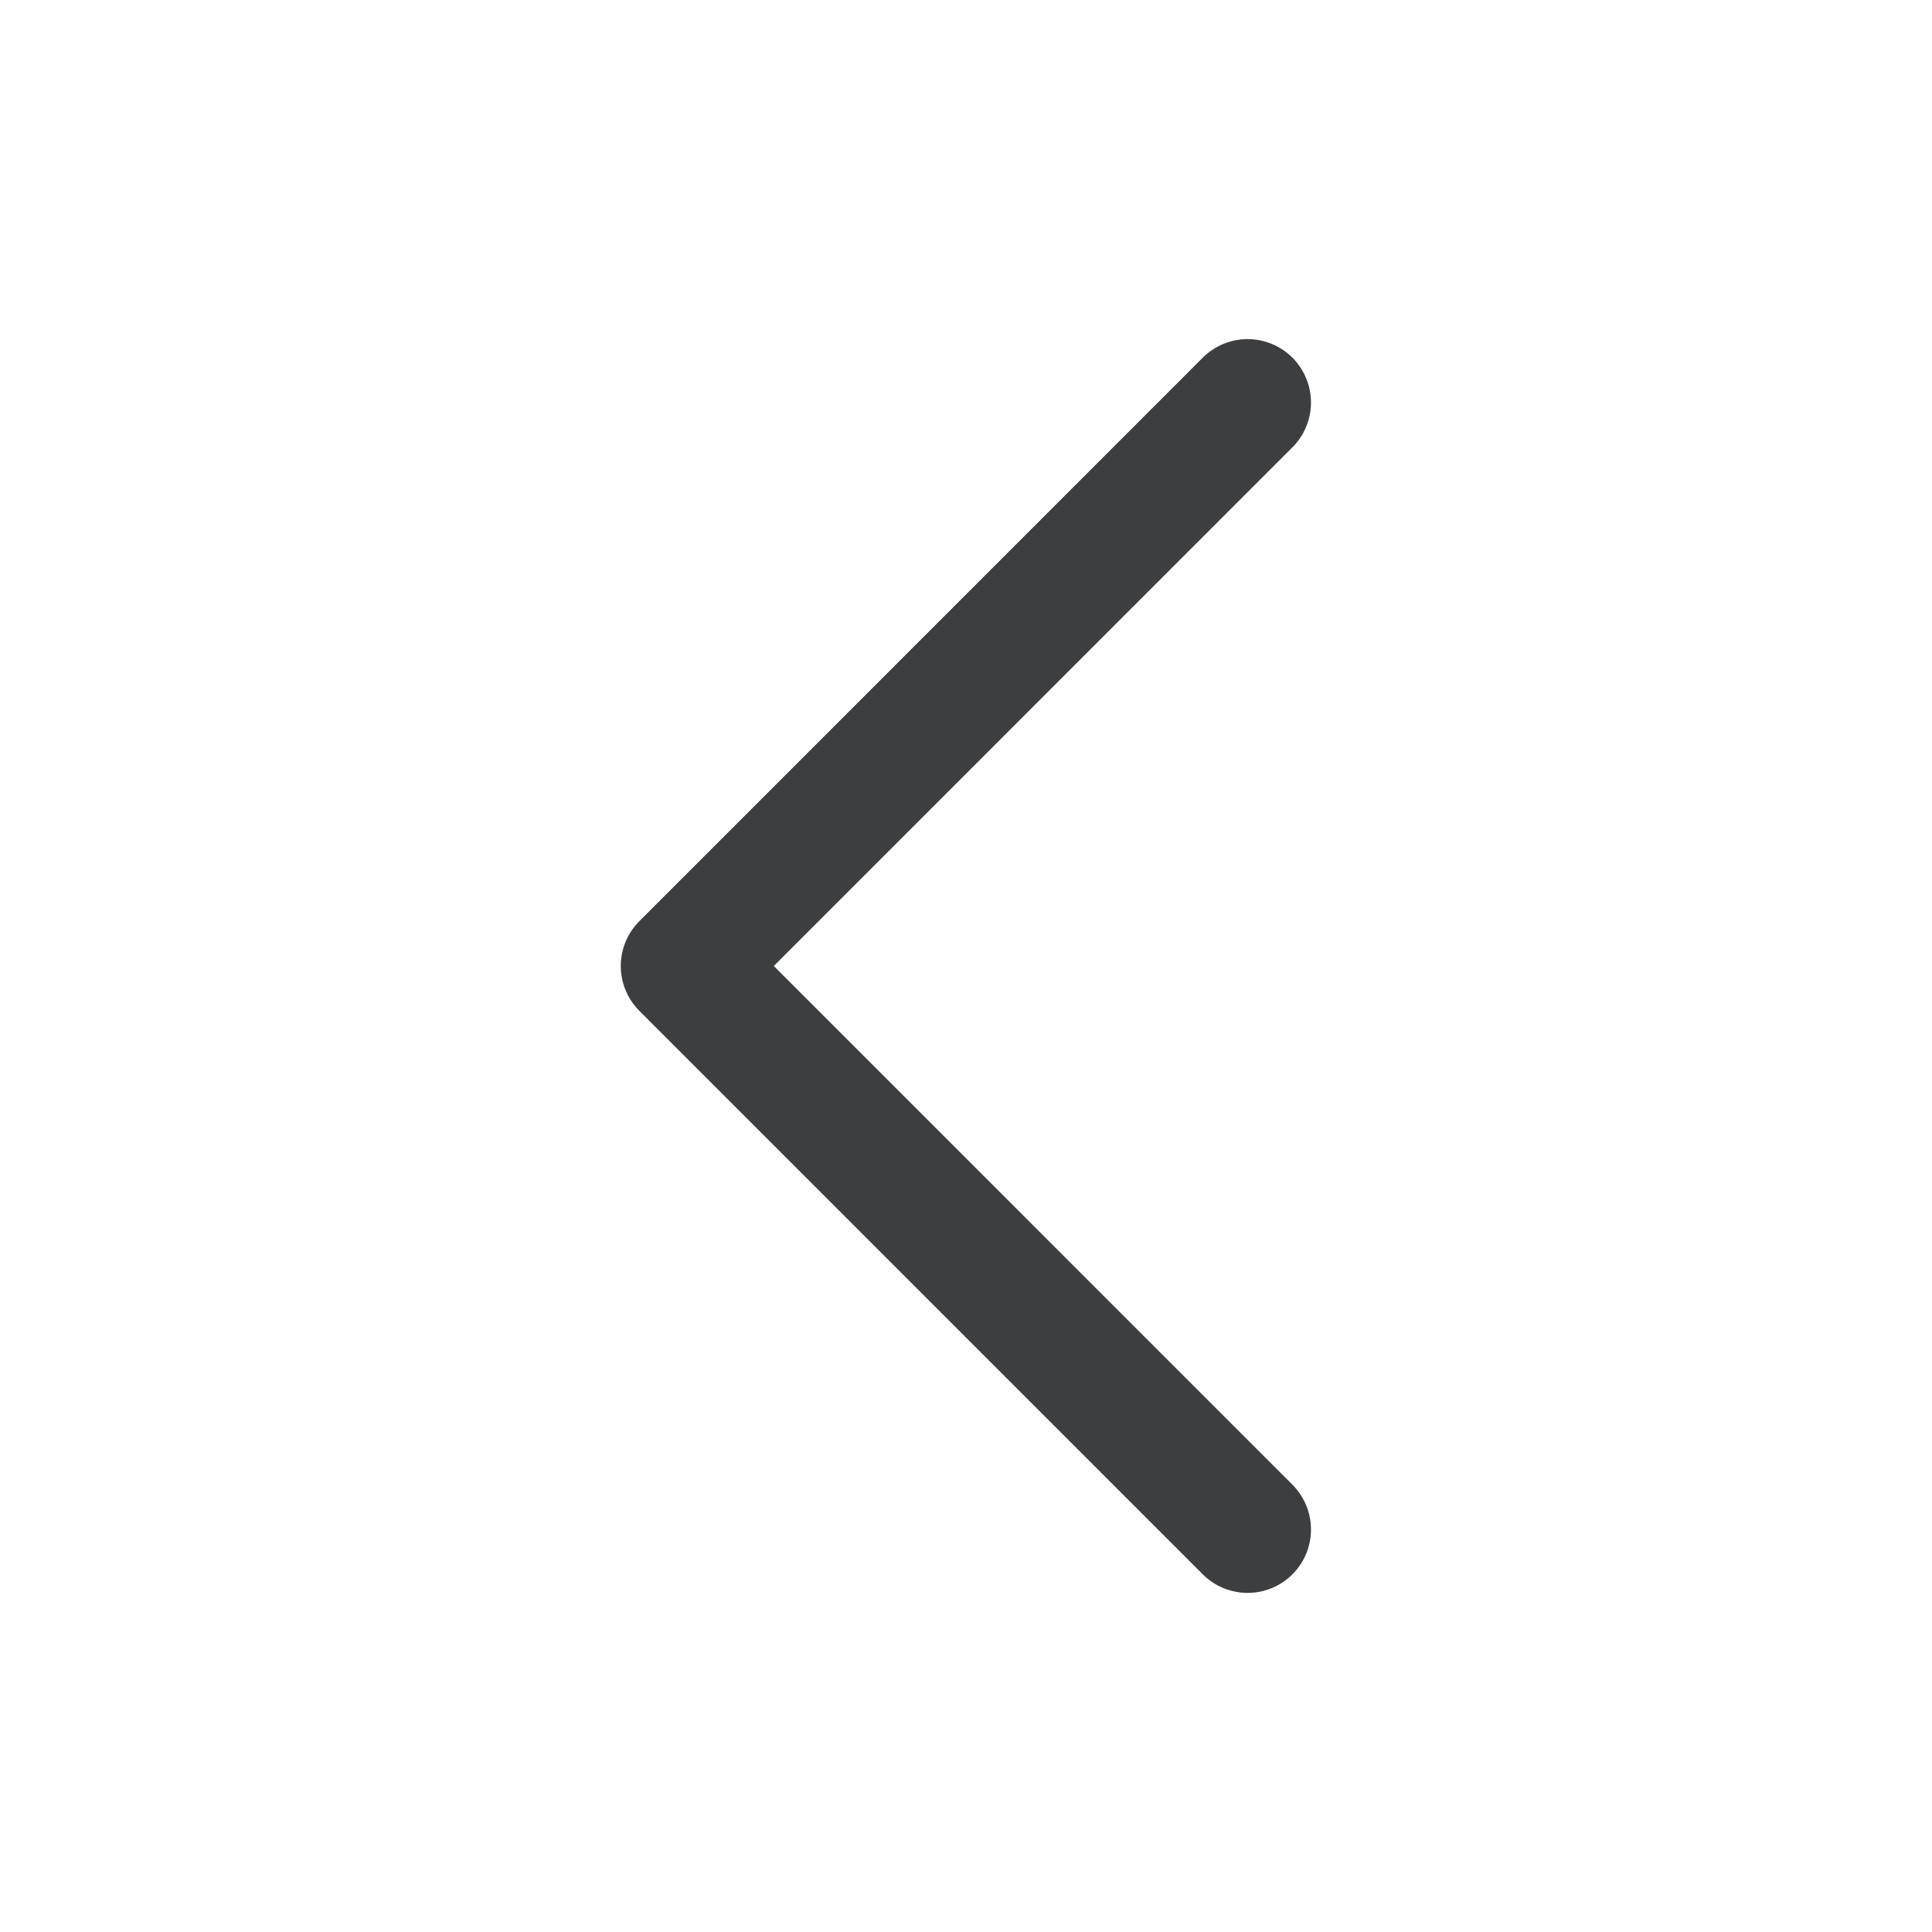
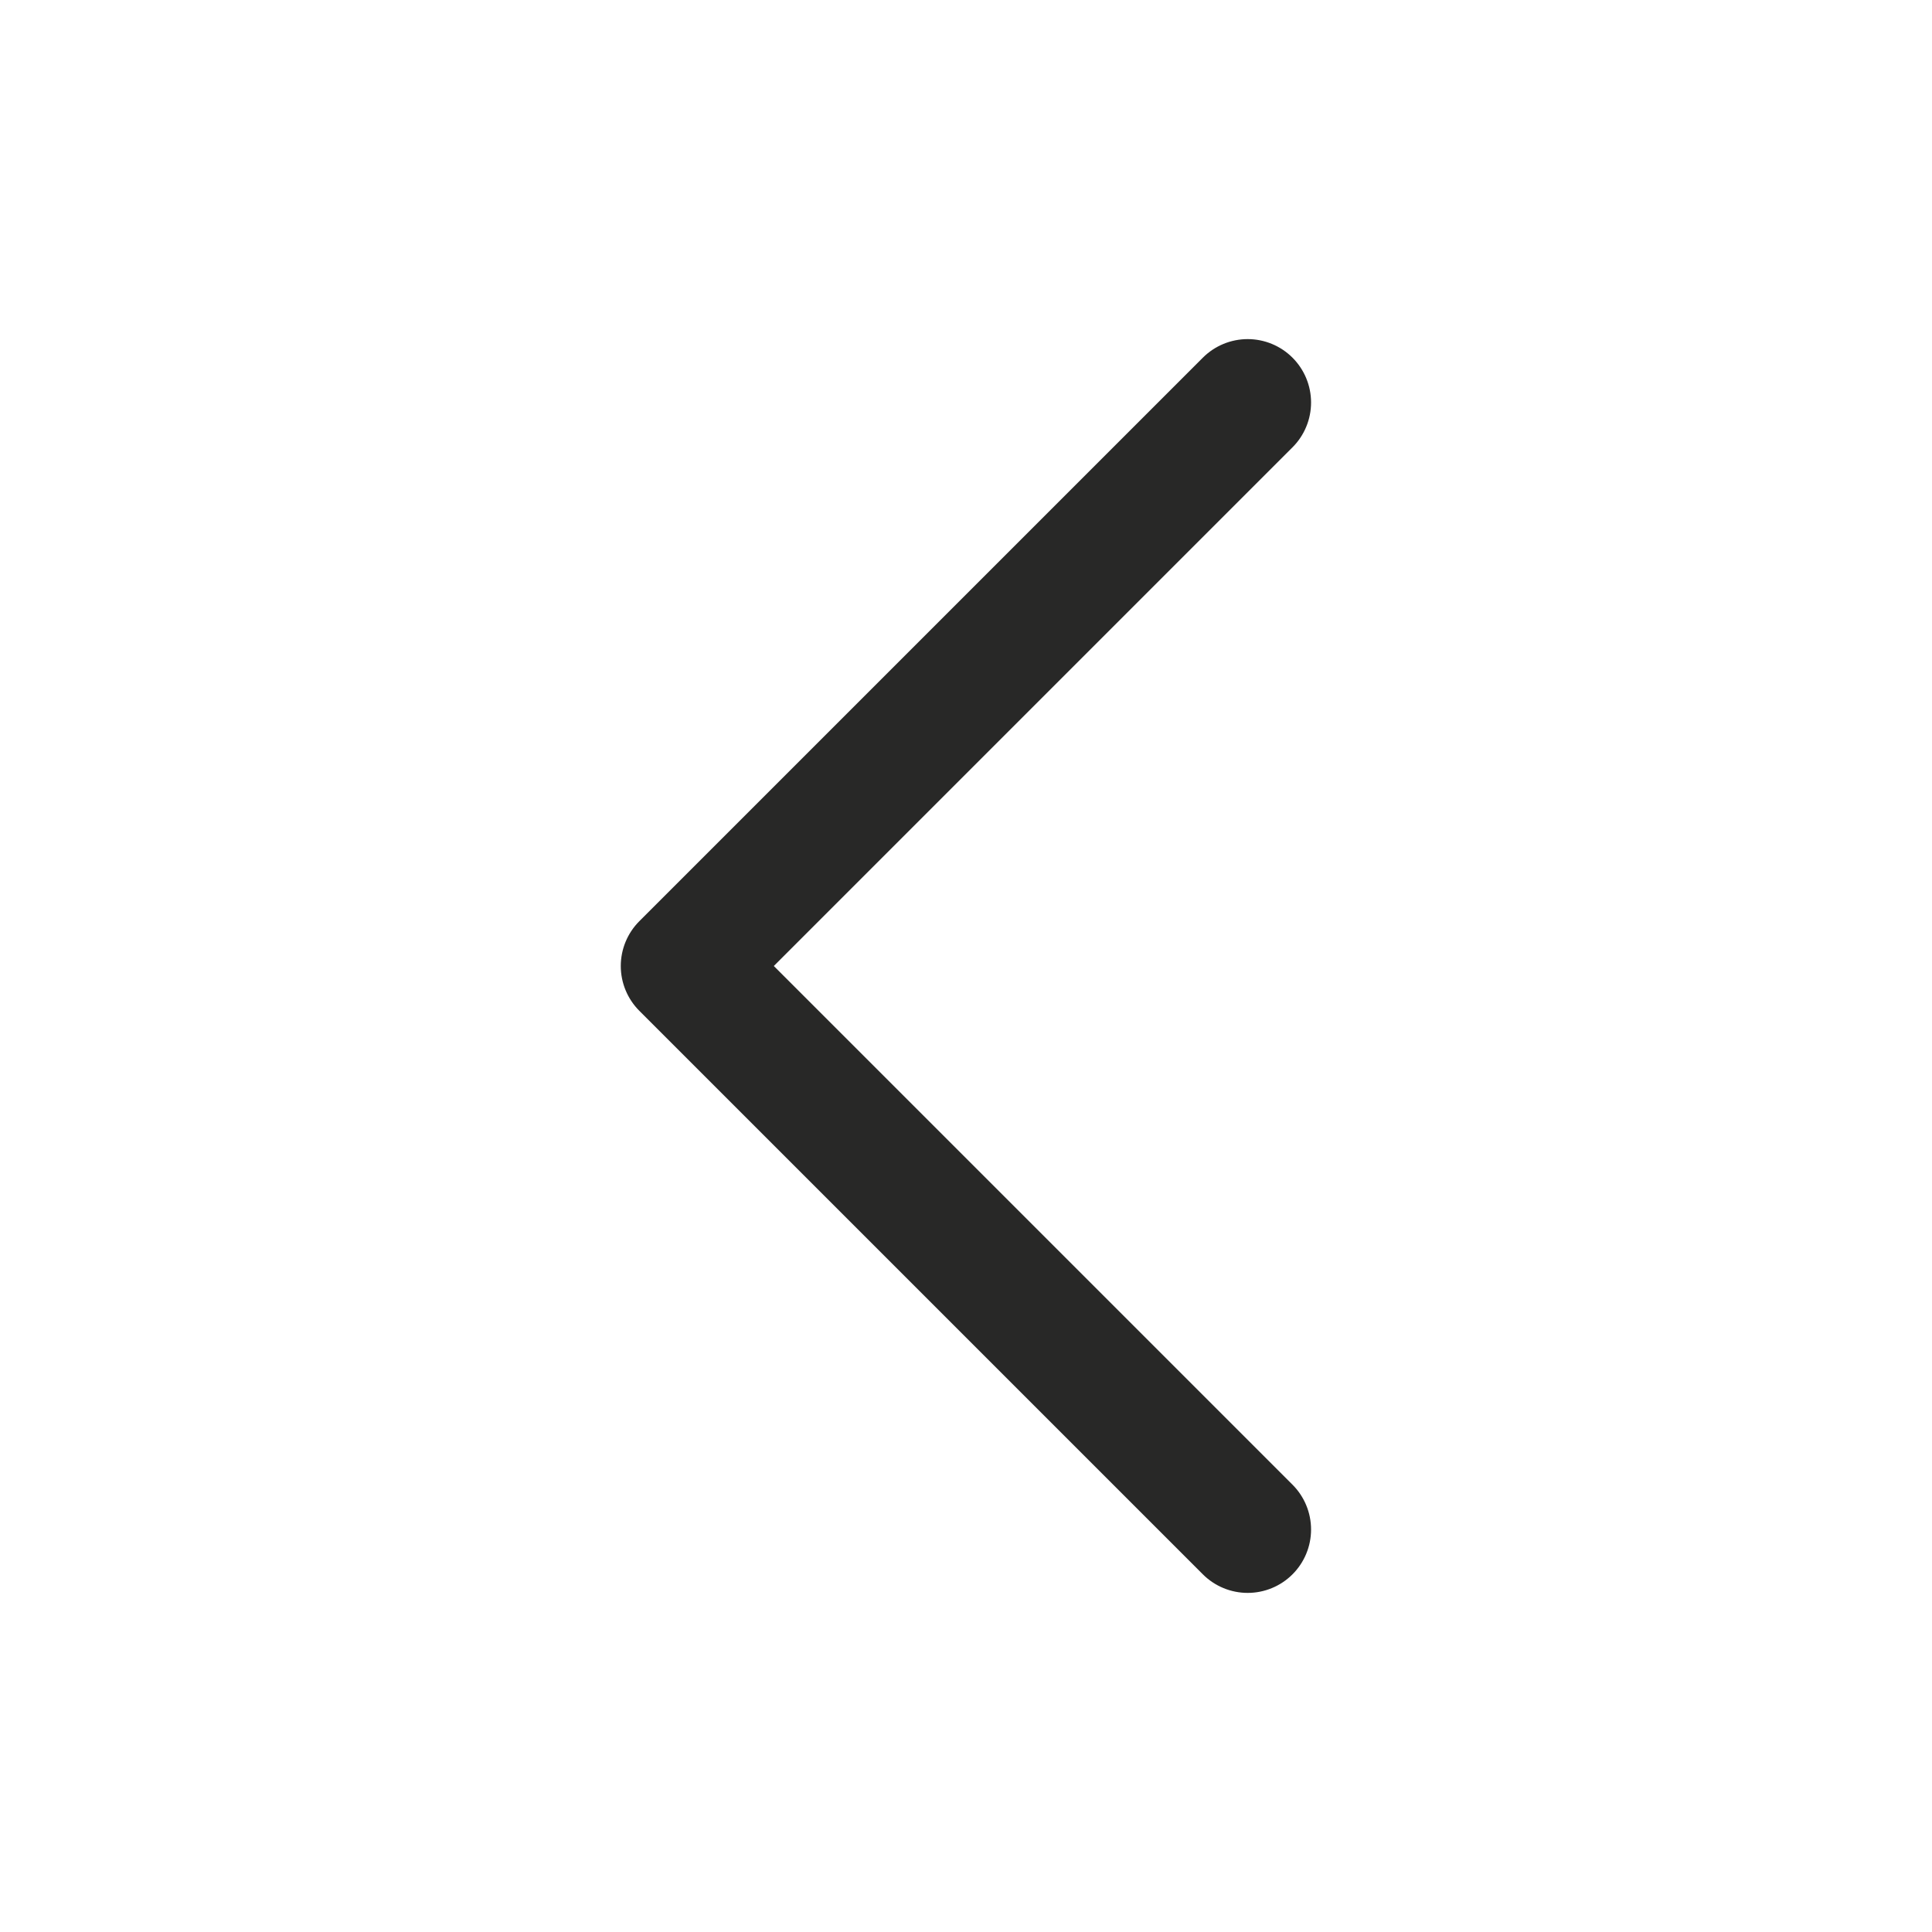
<svg xmlns="http://www.w3.org/2000/svg" width="24" height="24" viewBox="0 0 24 24" fill="none">
-   <path d="M15.498 19L8.499 12L15.498 5" stroke="#3D3E40" stroke-width="1.575" stroke-linecap="round" stroke-linejoin="round" />
+   <path d="M15.499 19L8.499 12L15.499 5" stroke="#282827" stroke-width="1.575" stroke-linecap="round" stroke-linejoin="round" />
</svg>
